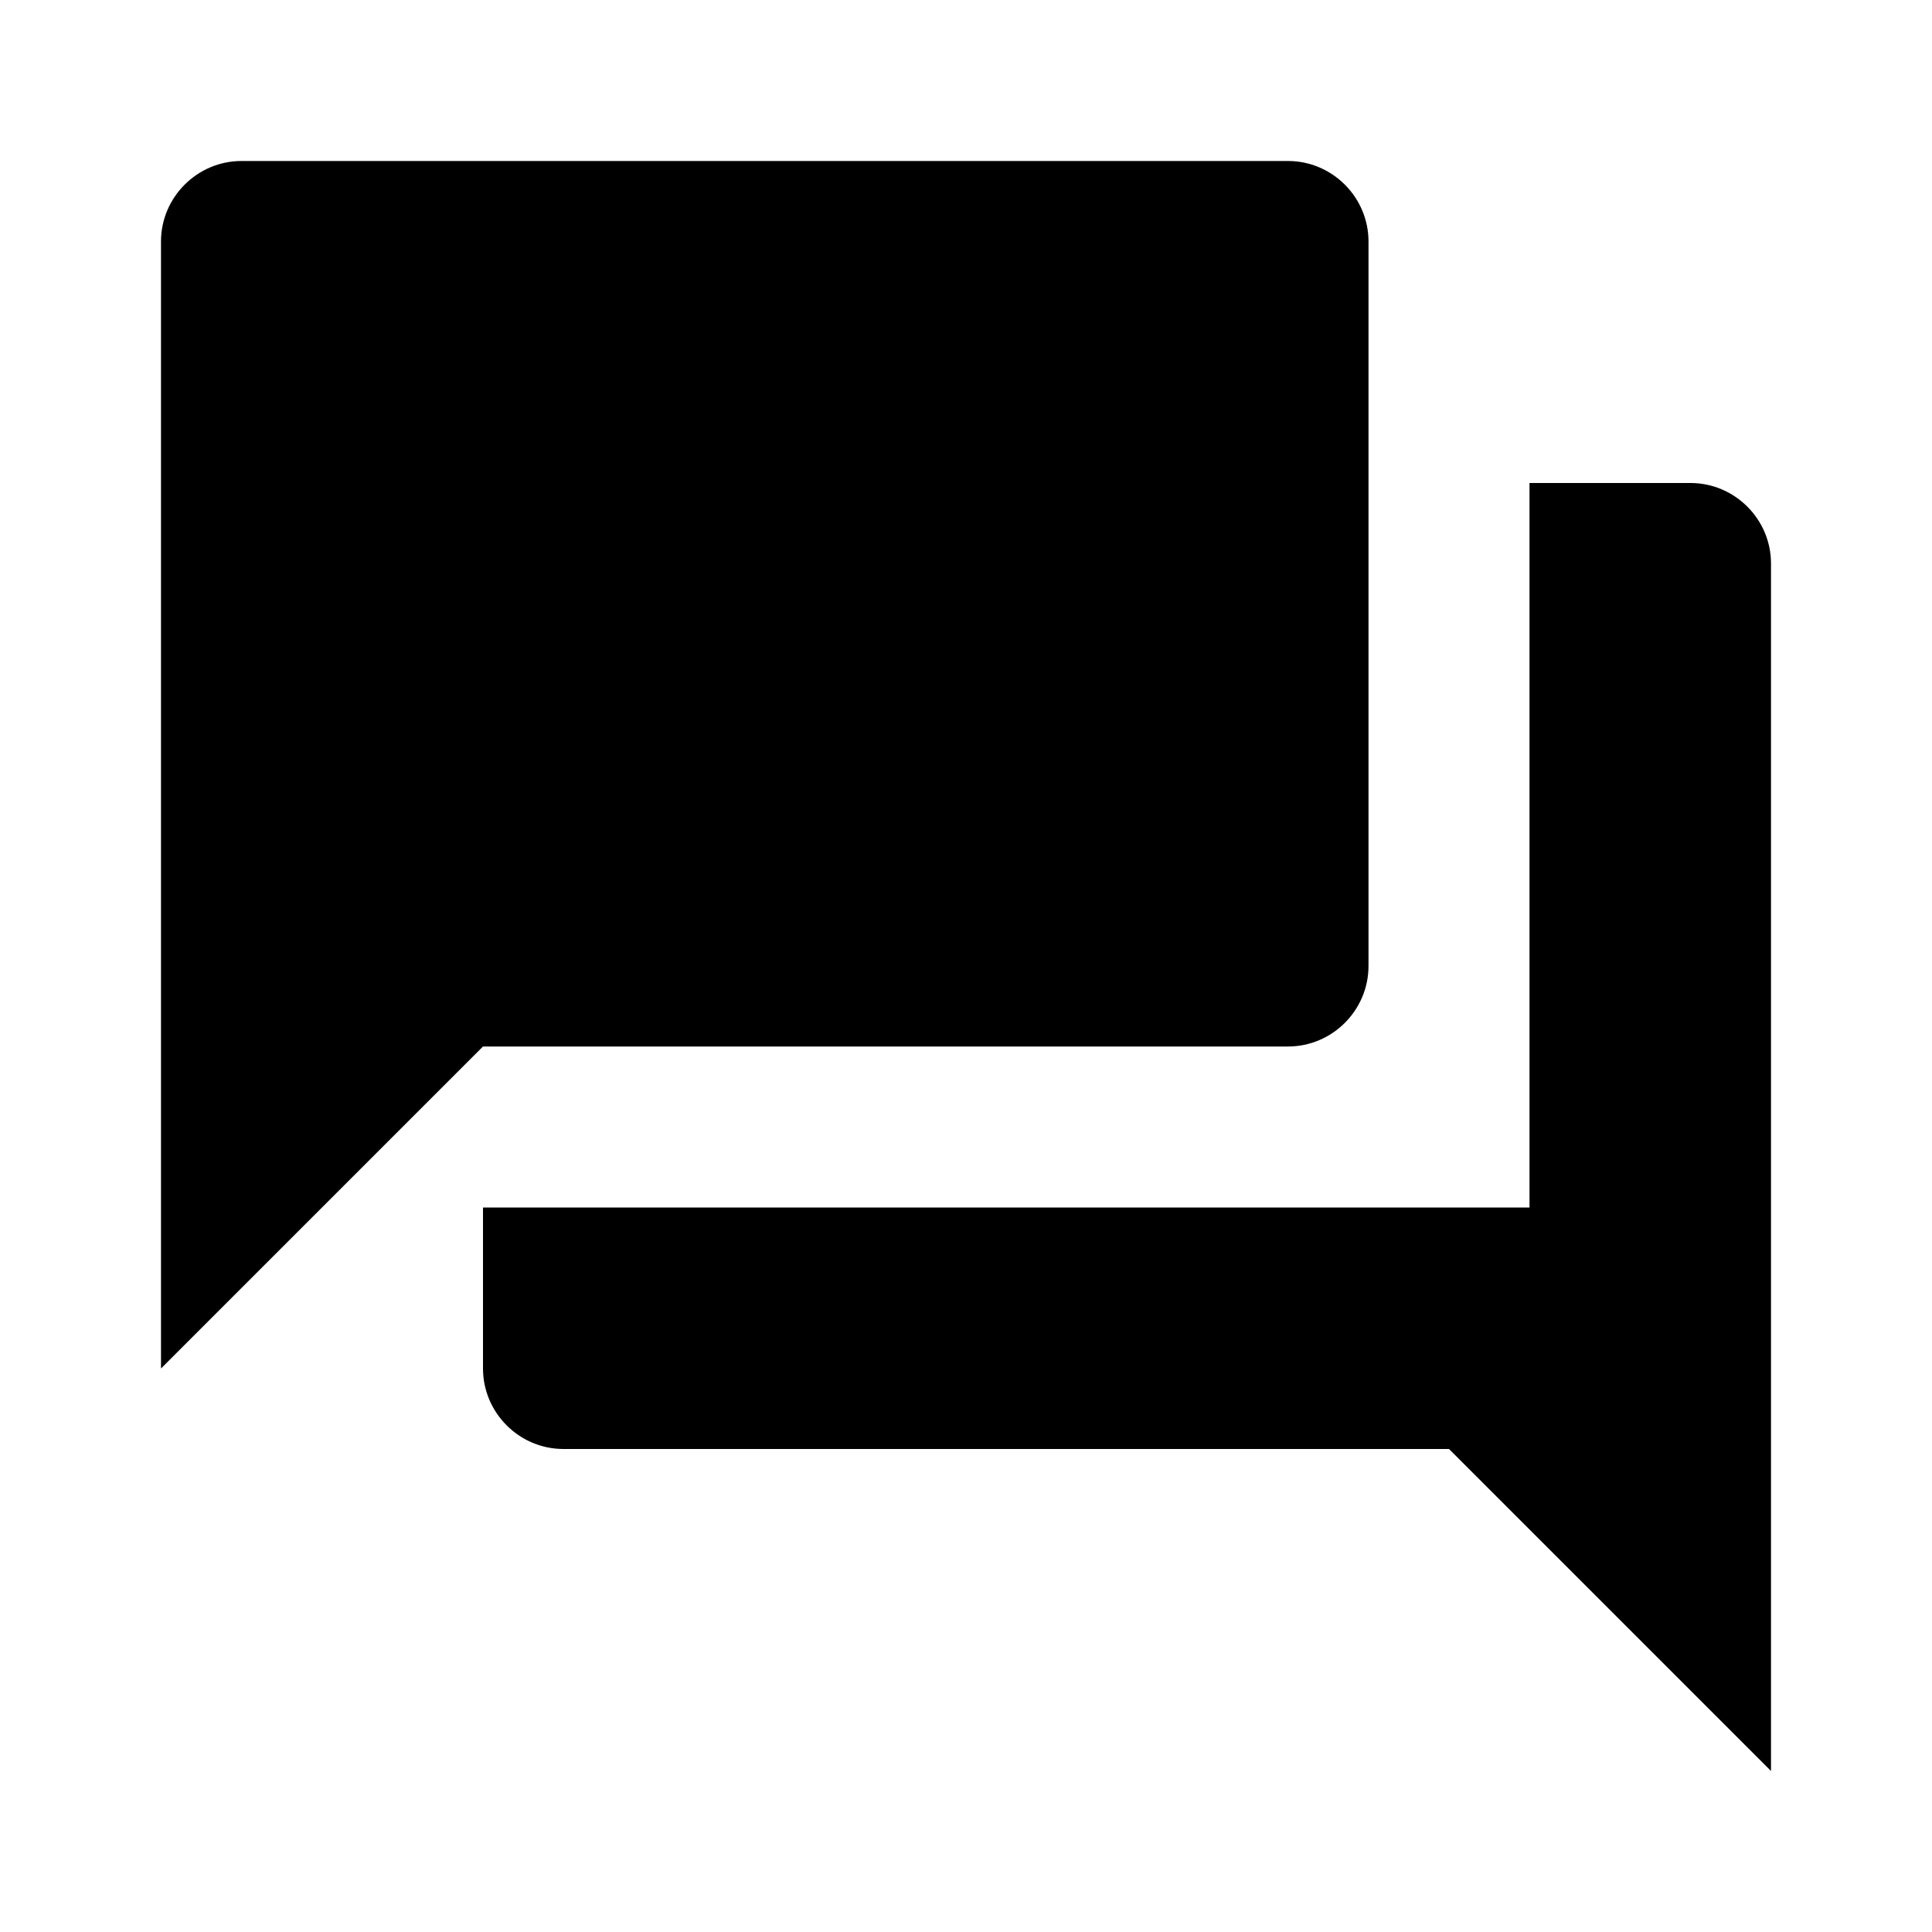
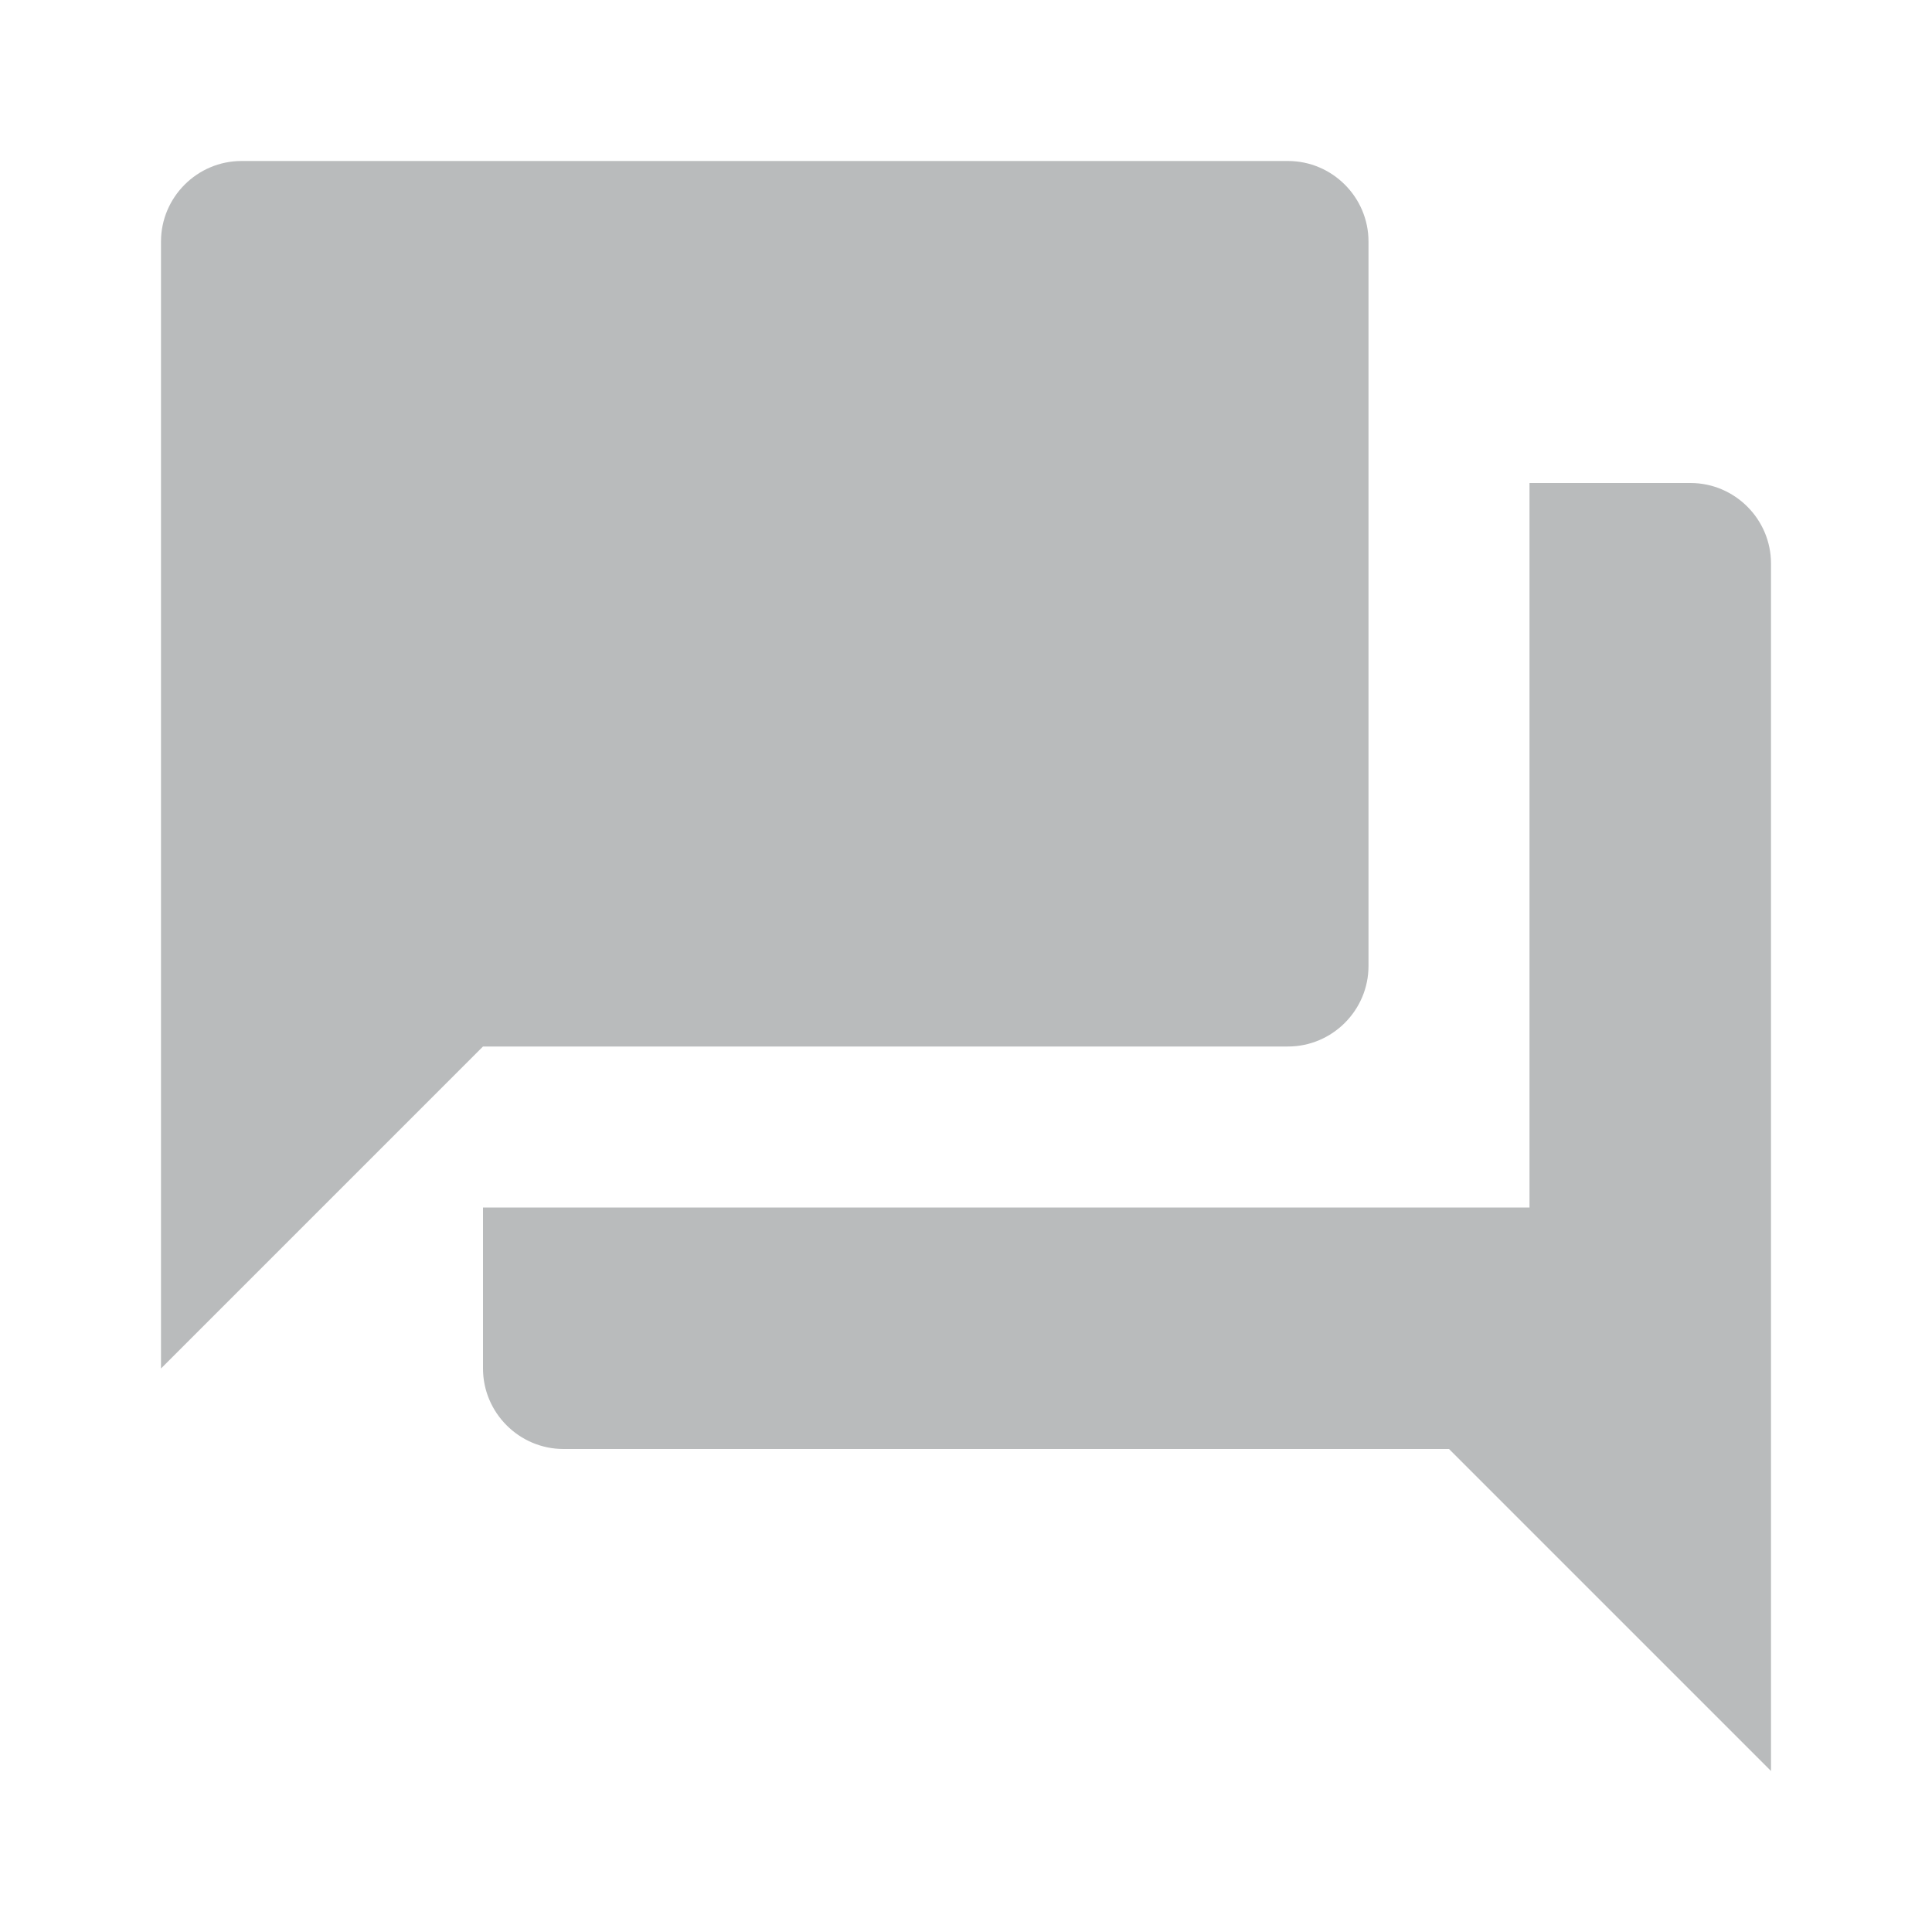
- <svg xmlns="http://www.w3.org/2000/svg" fill="#000000" height="24" viewBox="0 0 24 24" width="24">
+ <svg xmlns="http://www.w3.org/2000/svg" fill="#b9bbbc" height="24" viewBox="0 0 24 24" width="24">
  <path d="M0 0h24v24H0z" fill="none" />
  <path d="M21 6h-2v9H6v2c0 .55.45 1 1 1h11l4 4V7c0-.55-.45-1-1-1zm-4 6V3c0-.55-.45-1-1-1H3c-.55 0-1 .45-1 1v14l4-4h10c.55 0 1-.45 1-1z" />
</svg>
